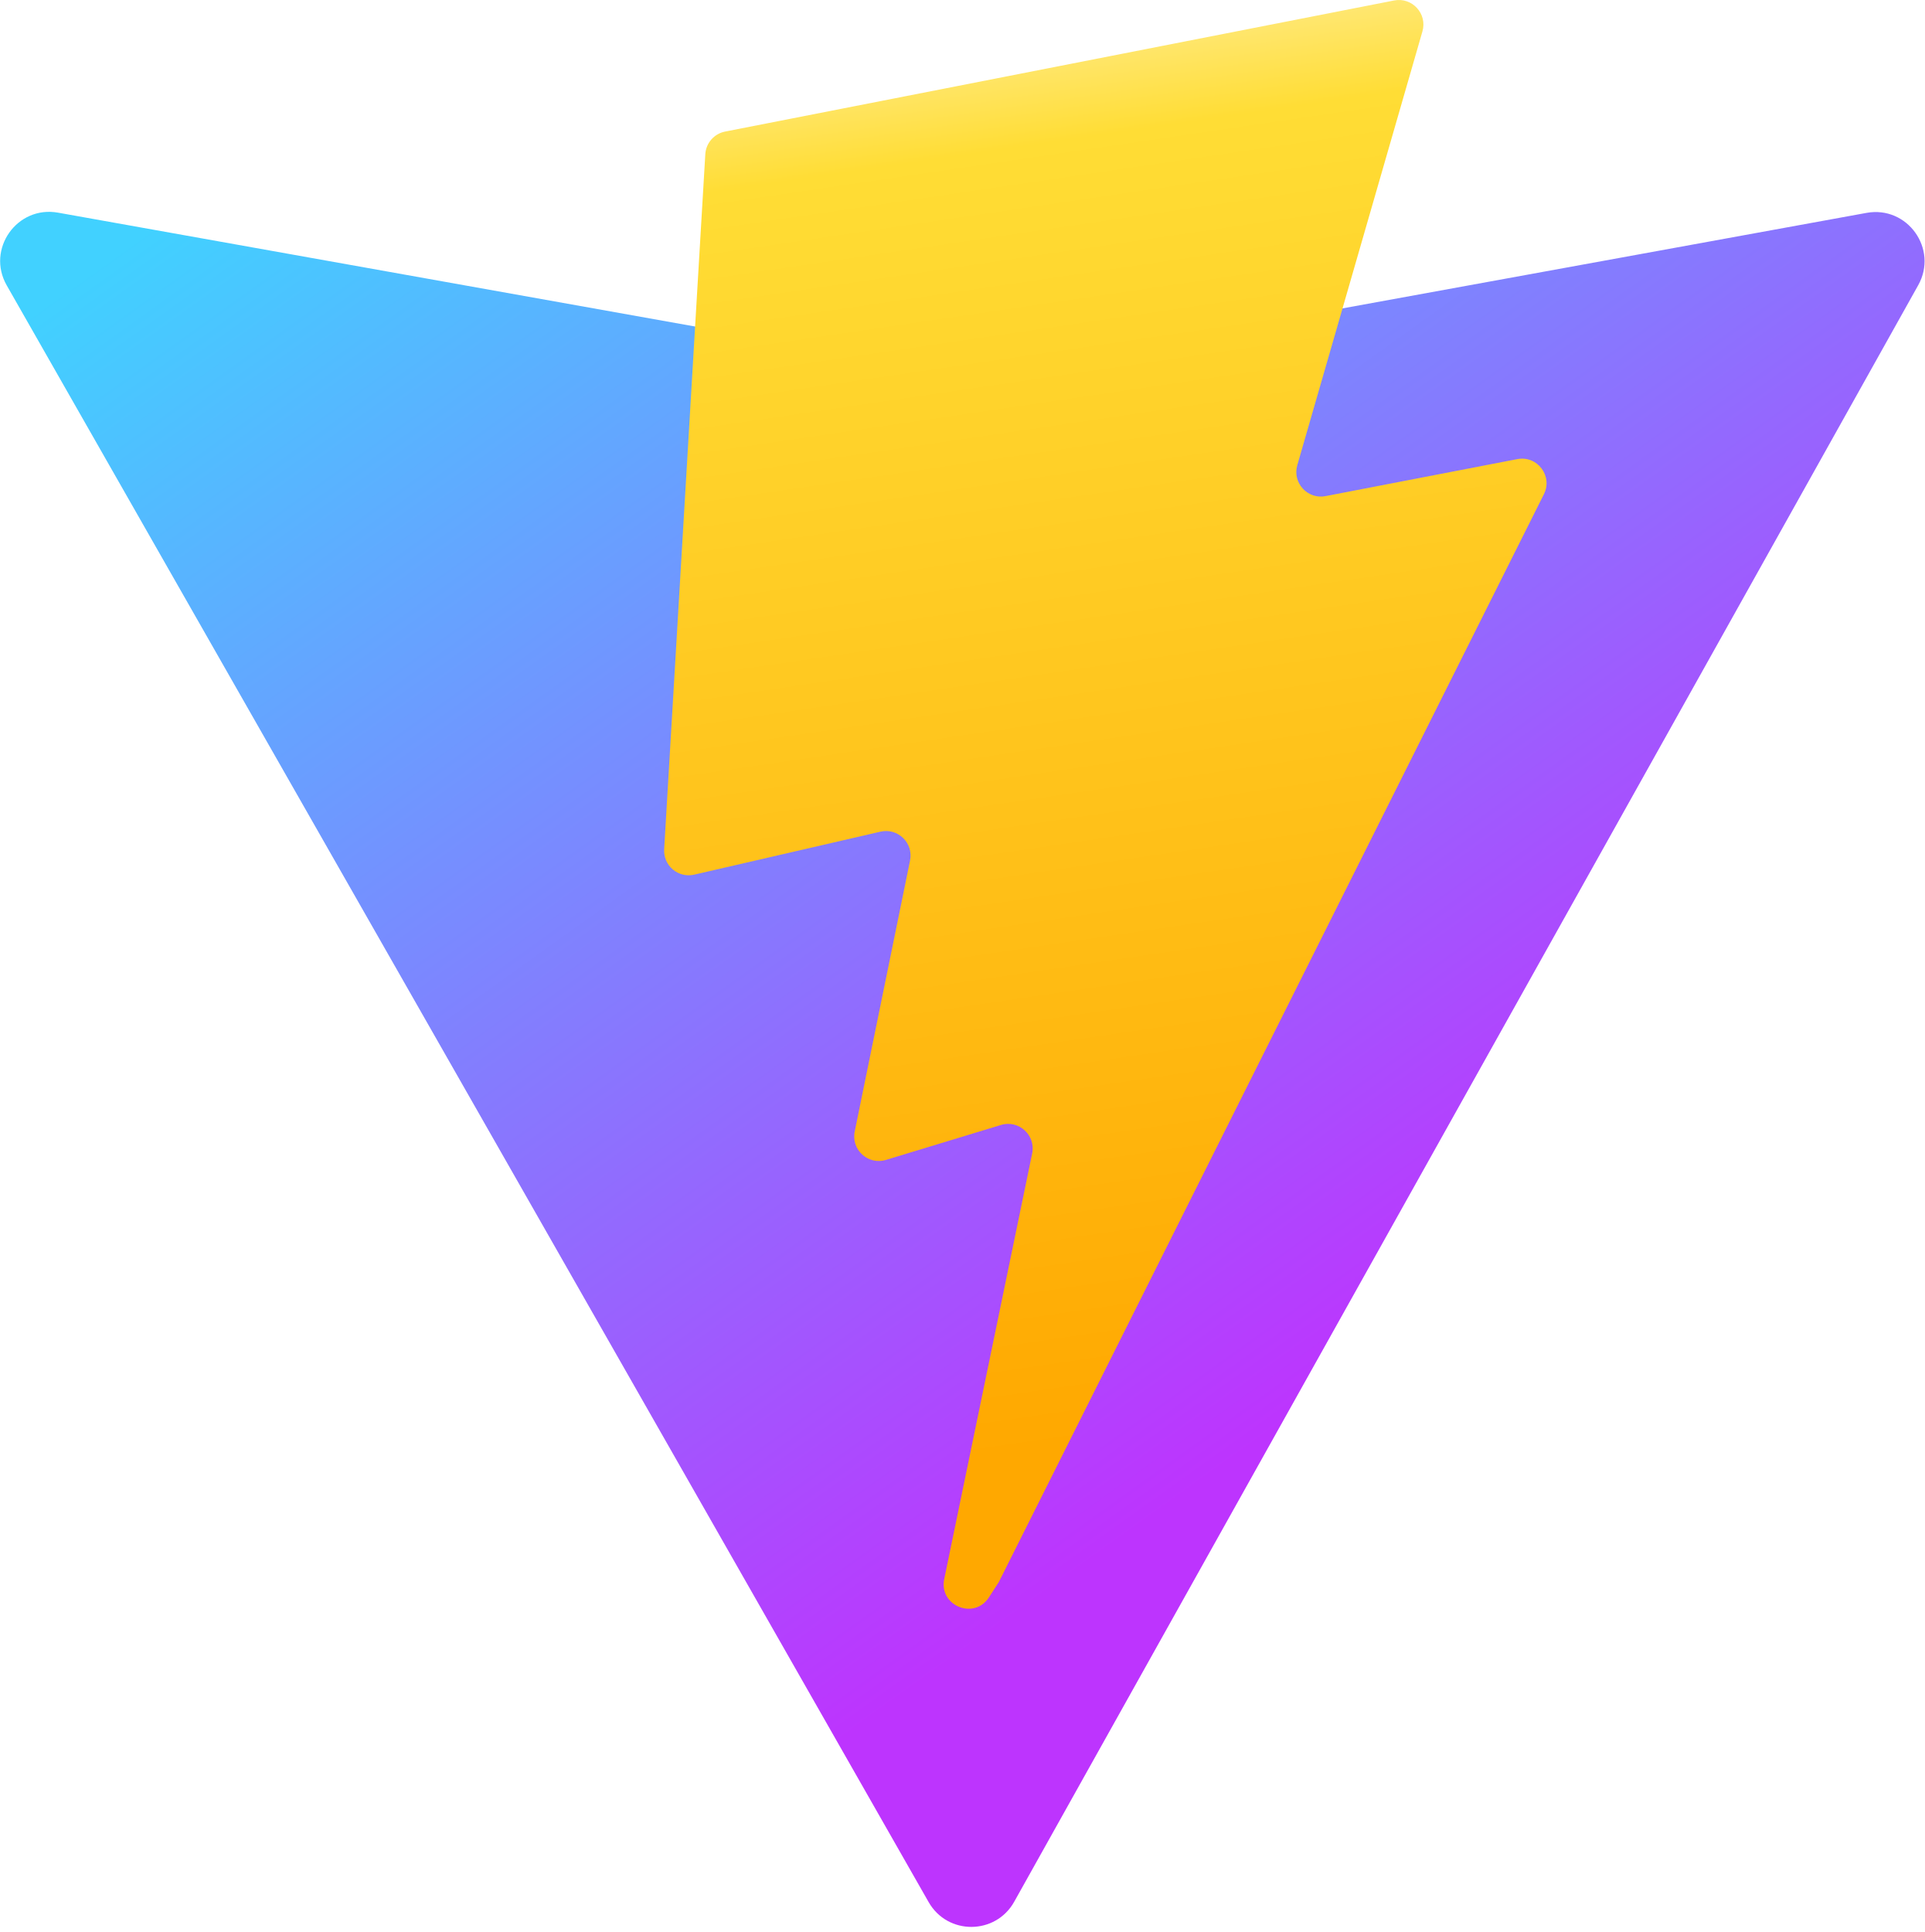
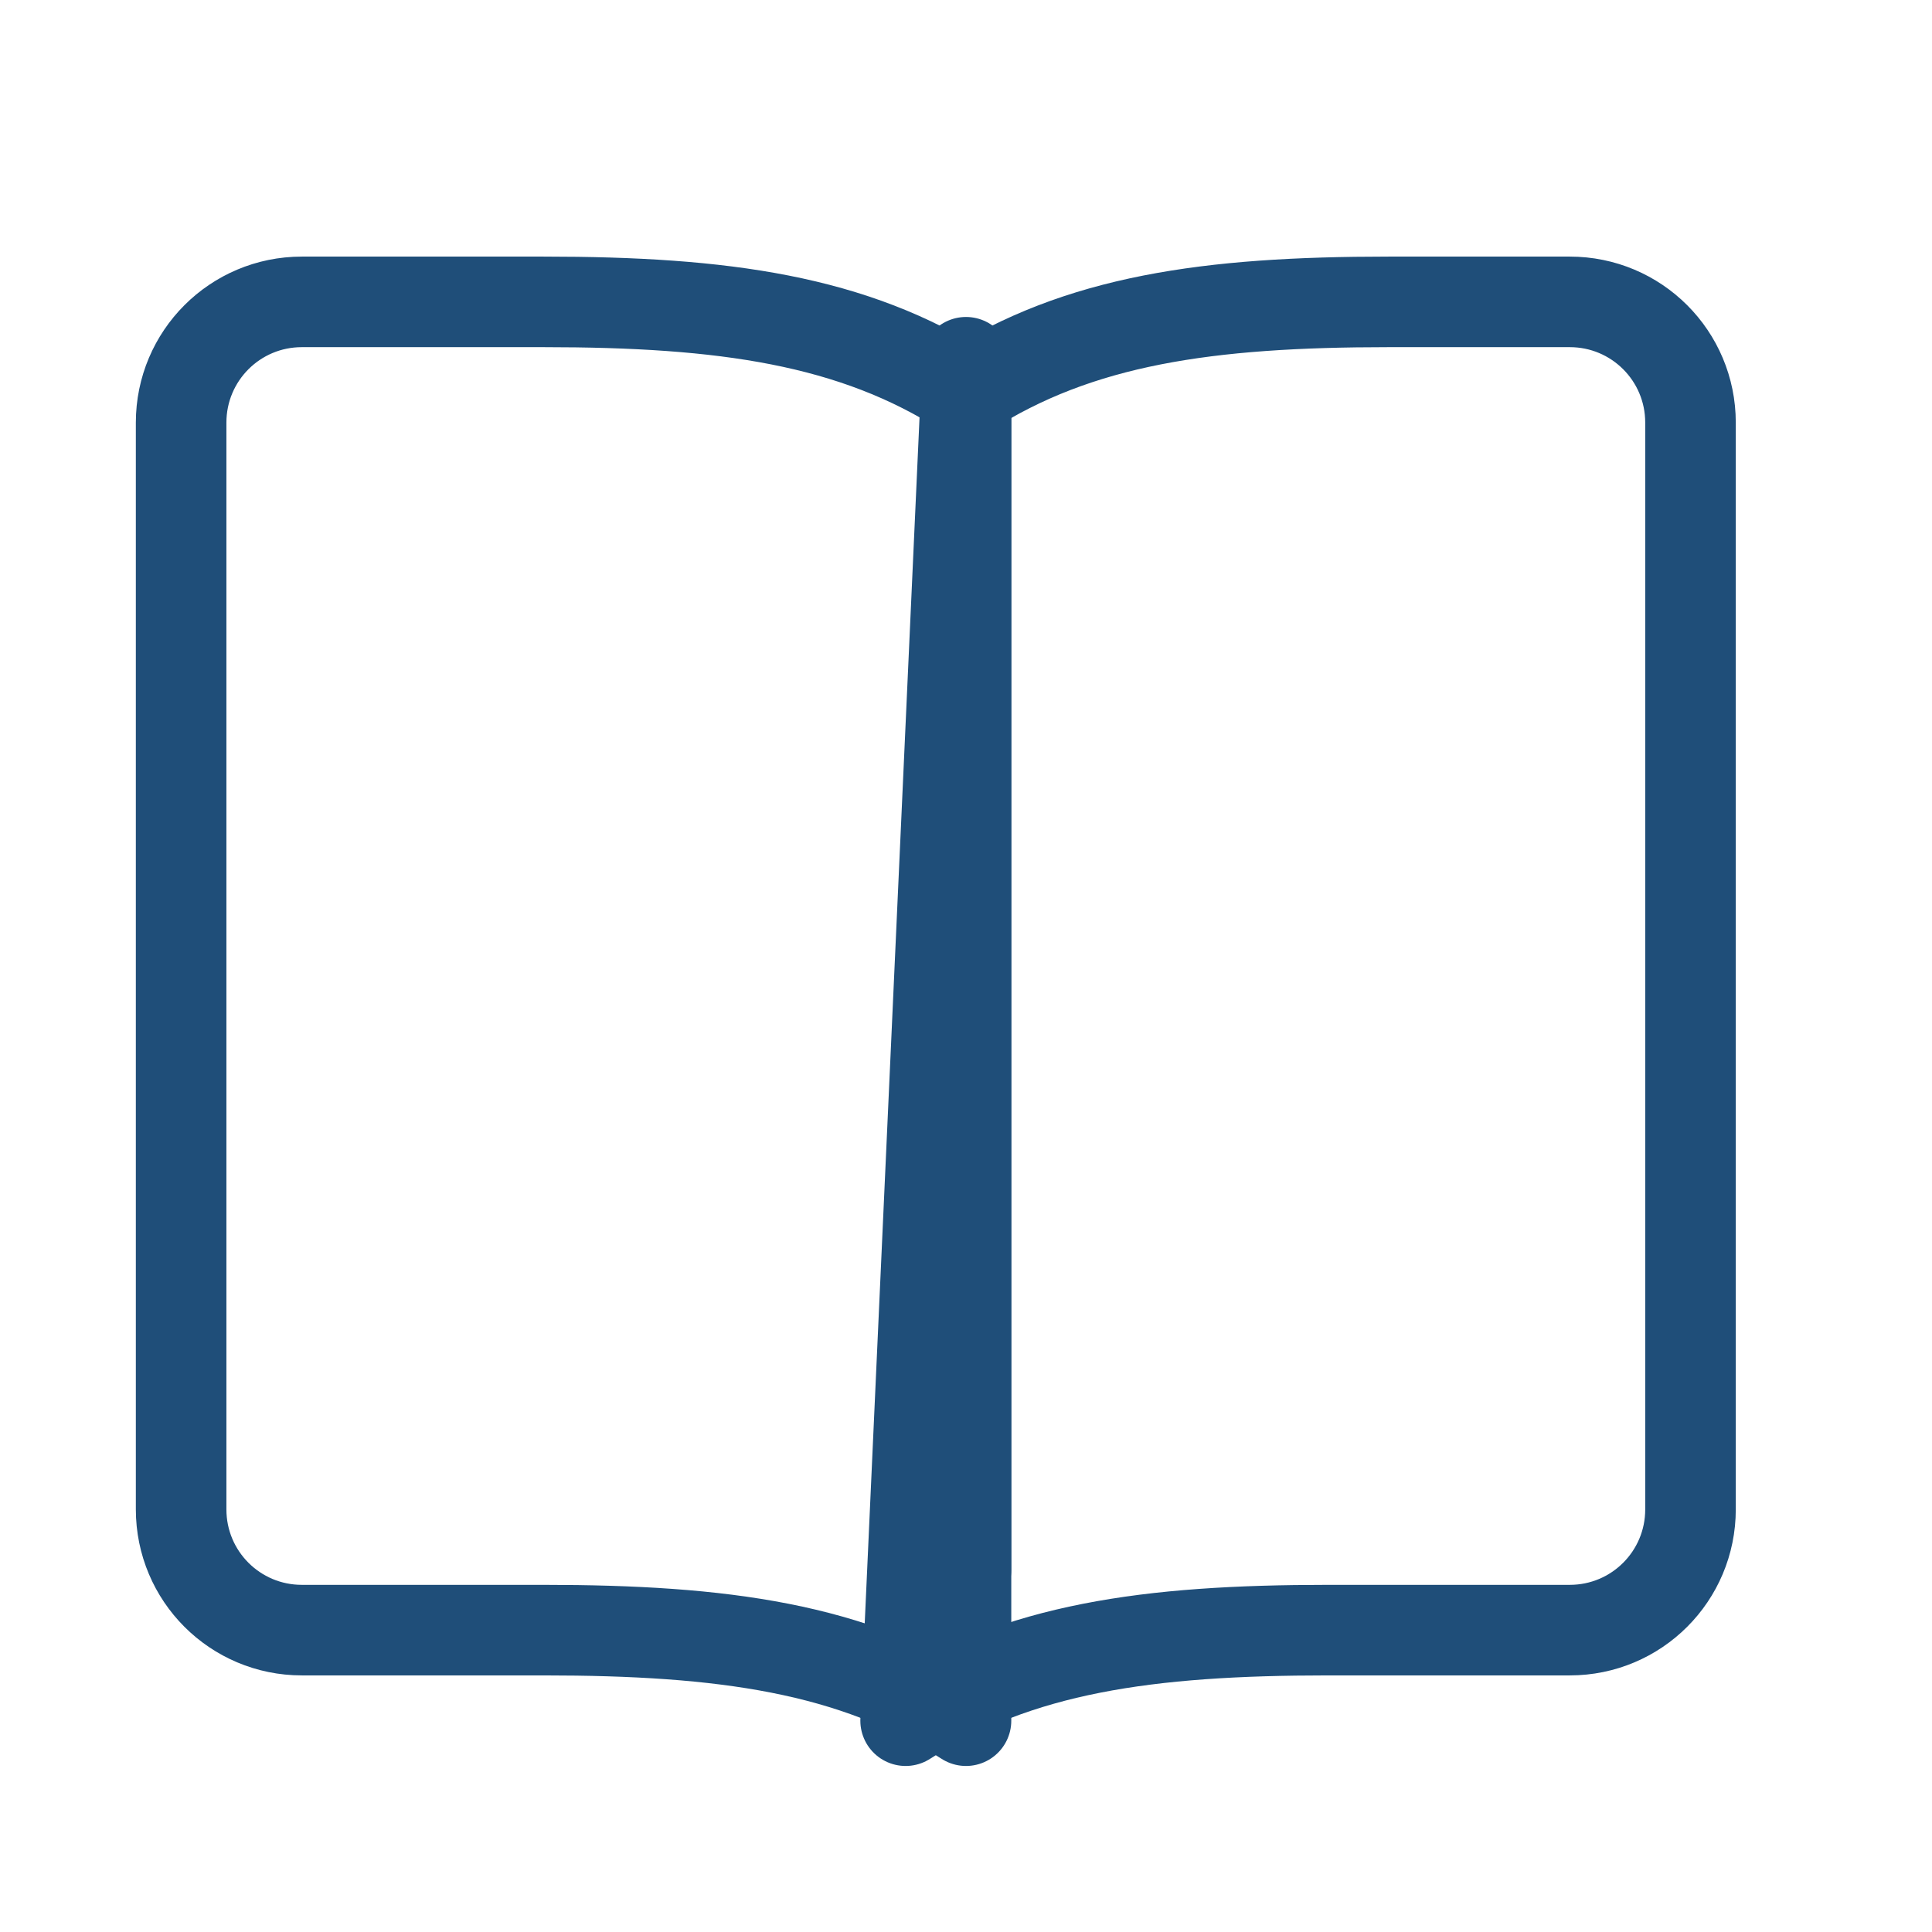
- <svg xmlns="http://www.w3.org/2000/svg" aria-hidden="true" role="img" class="iconify iconify--logos" width="31.88" height="32" preserveAspectRatio="xMidYMid meet" viewBox="0 0 256 257">
-   <defs>
-     <linearGradient id="IconifyId1813088fe1fbc01fb466" x1="-.828%" x2="57.636%" y1="7.652%" y2="78.411%">
-       <stop offset="0%" stop-color="#41D1FF" />
-       <stop offset="100%" stop-color="#BD34FE" />
-     </linearGradient>
-     <linearGradient id="IconifyId1813088fe1fbc01fb467" x1="43.376%" x2="50.316%" y1="2.242%" y2="89.03%">
-       <stop offset="0%" stop-color="#FFEA83" />
-       <stop offset="8.333%" stop-color="#FFDD35" />
-       <stop offset="100%" stop-color="#FFA800" />
-     </linearGradient>
-   </defs>
-   <path fill="url(#IconifyId1813088fe1fbc01fb466)" d="M255.153 37.938L134.897 252.976c-2.483 4.44-8.862 4.466-11.382.048L.875 37.958c-2.746-4.814 1.371-10.646 6.827-9.67l120.385 21.517a6.537 6.537 0 0 0 2.322-.004l117.867-21.483c5.438-.991 9.574 4.796 6.877 9.62Z" />
-   <path fill="url(#IconifyId1813088fe1fbc01fb467)" d="M185.432.063L96.44 17.501a3.268 3.268 0 0 0-2.634 3.014l-5.474 92.456a3.268 3.268 0 0 0 3.997 3.378l24.777-5.718c2.318-.535 4.413 1.507 3.936 3.838l-7.361 36.047c-.495 2.426 1.782 4.5 4.151 3.78l15.304-4.649c2.372-.72 4.652 1.36 4.15 3.788l-11.698 56.621c-.732 3.542 3.979 5.473 5.943 2.437l1.313-2.028l72.516-144.72c1.215-2.423-.88-5.186-3.54-4.672l-25.505 4.922c-2.396.462-4.435-1.77-3.759-4.114l16.646-57.705c.677-2.35-1.37-4.583-3.769-4.113Z" />
+ <svg xmlns="http://www.w3.org/2000/svg" viewBox="0 0 512 512" role="img" aria-hidden="true">
+   <path d="M256 104c-29.9-19.2-64.2-24-112-24H80c-17.7 0-32 14.3-32 32v288c0 17.7 14.3 32 32 32h64c47.8 0 82.1 4.8 112 24z" fill="none" stroke="#1f4e79" stroke-width="24" stroke-linejoin="round" />
+   <path d="M256 104c29.9-19.2 64.2-24 112-24h48c17.7 0 32 14.3 32 32v288c0 17.7-14.3 32-32 32h-64c-47.8 0-82.1 4.8-112 24z" fill="none" stroke="#1f4e79" stroke-width="24" stroke-linejoin="round" />
+   <path d="M256 96v320" stroke="#1f4e79" stroke-width="24" stroke-linecap="round" />
</svg>
